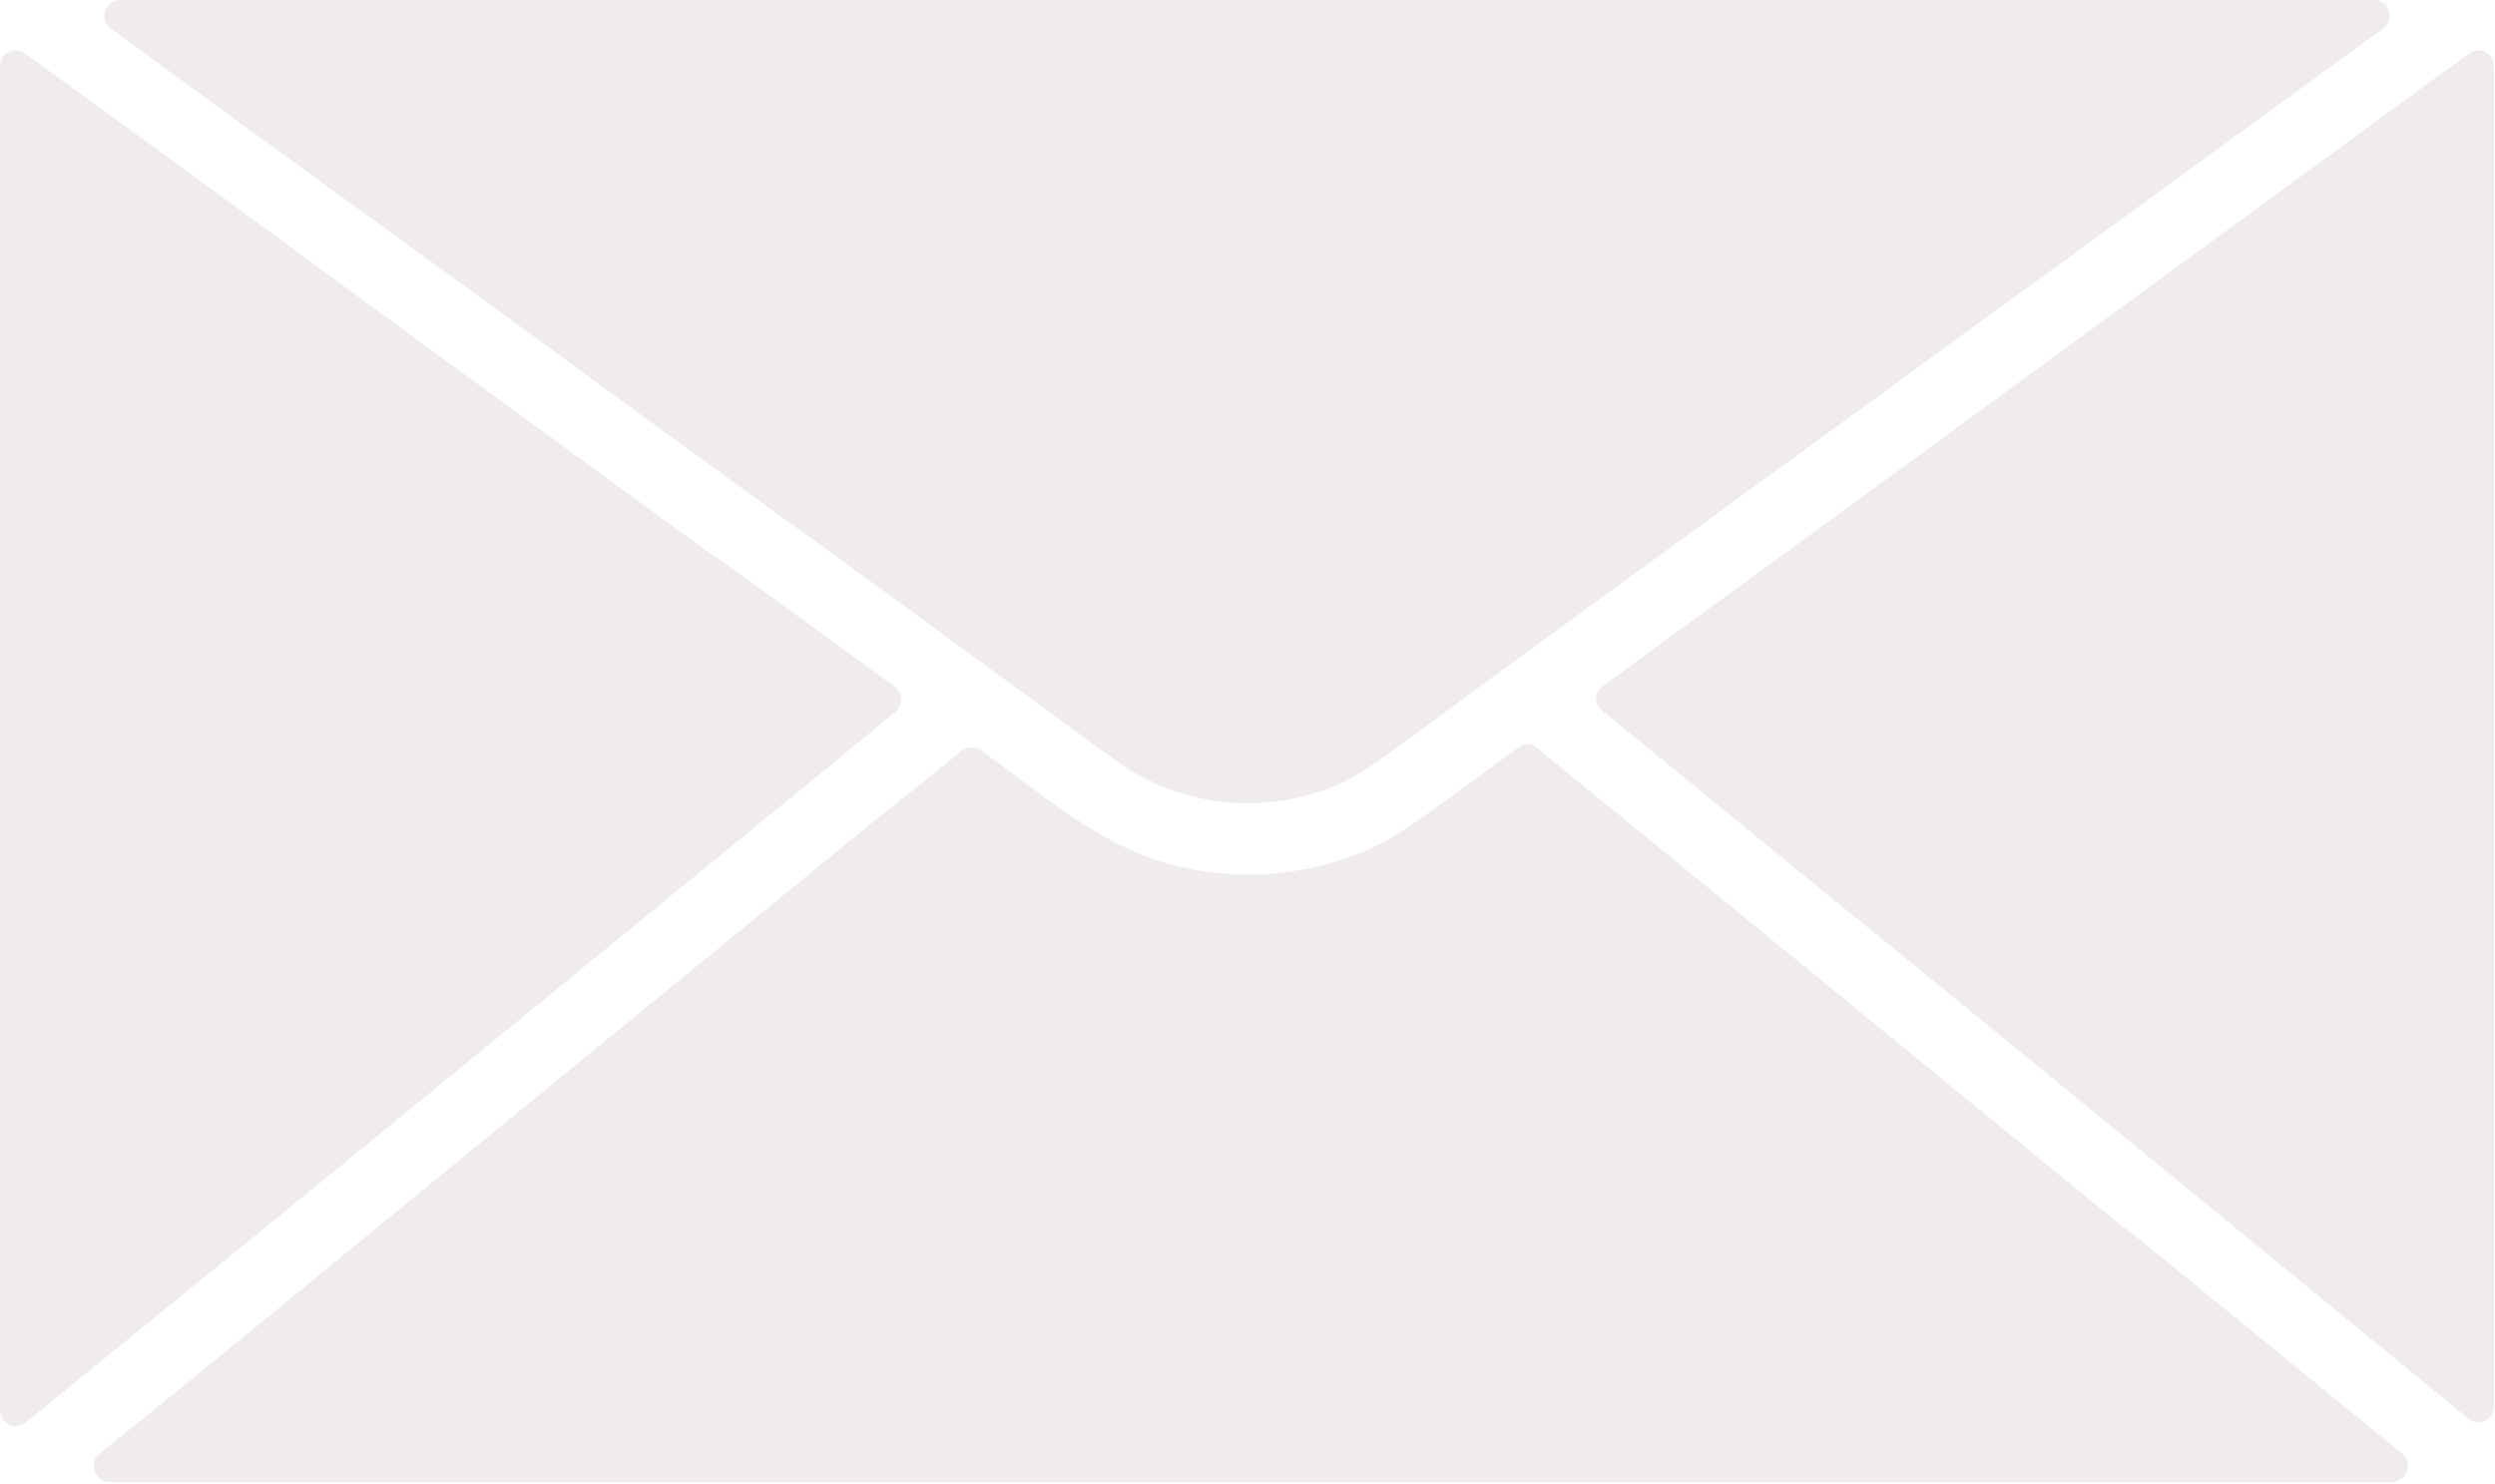
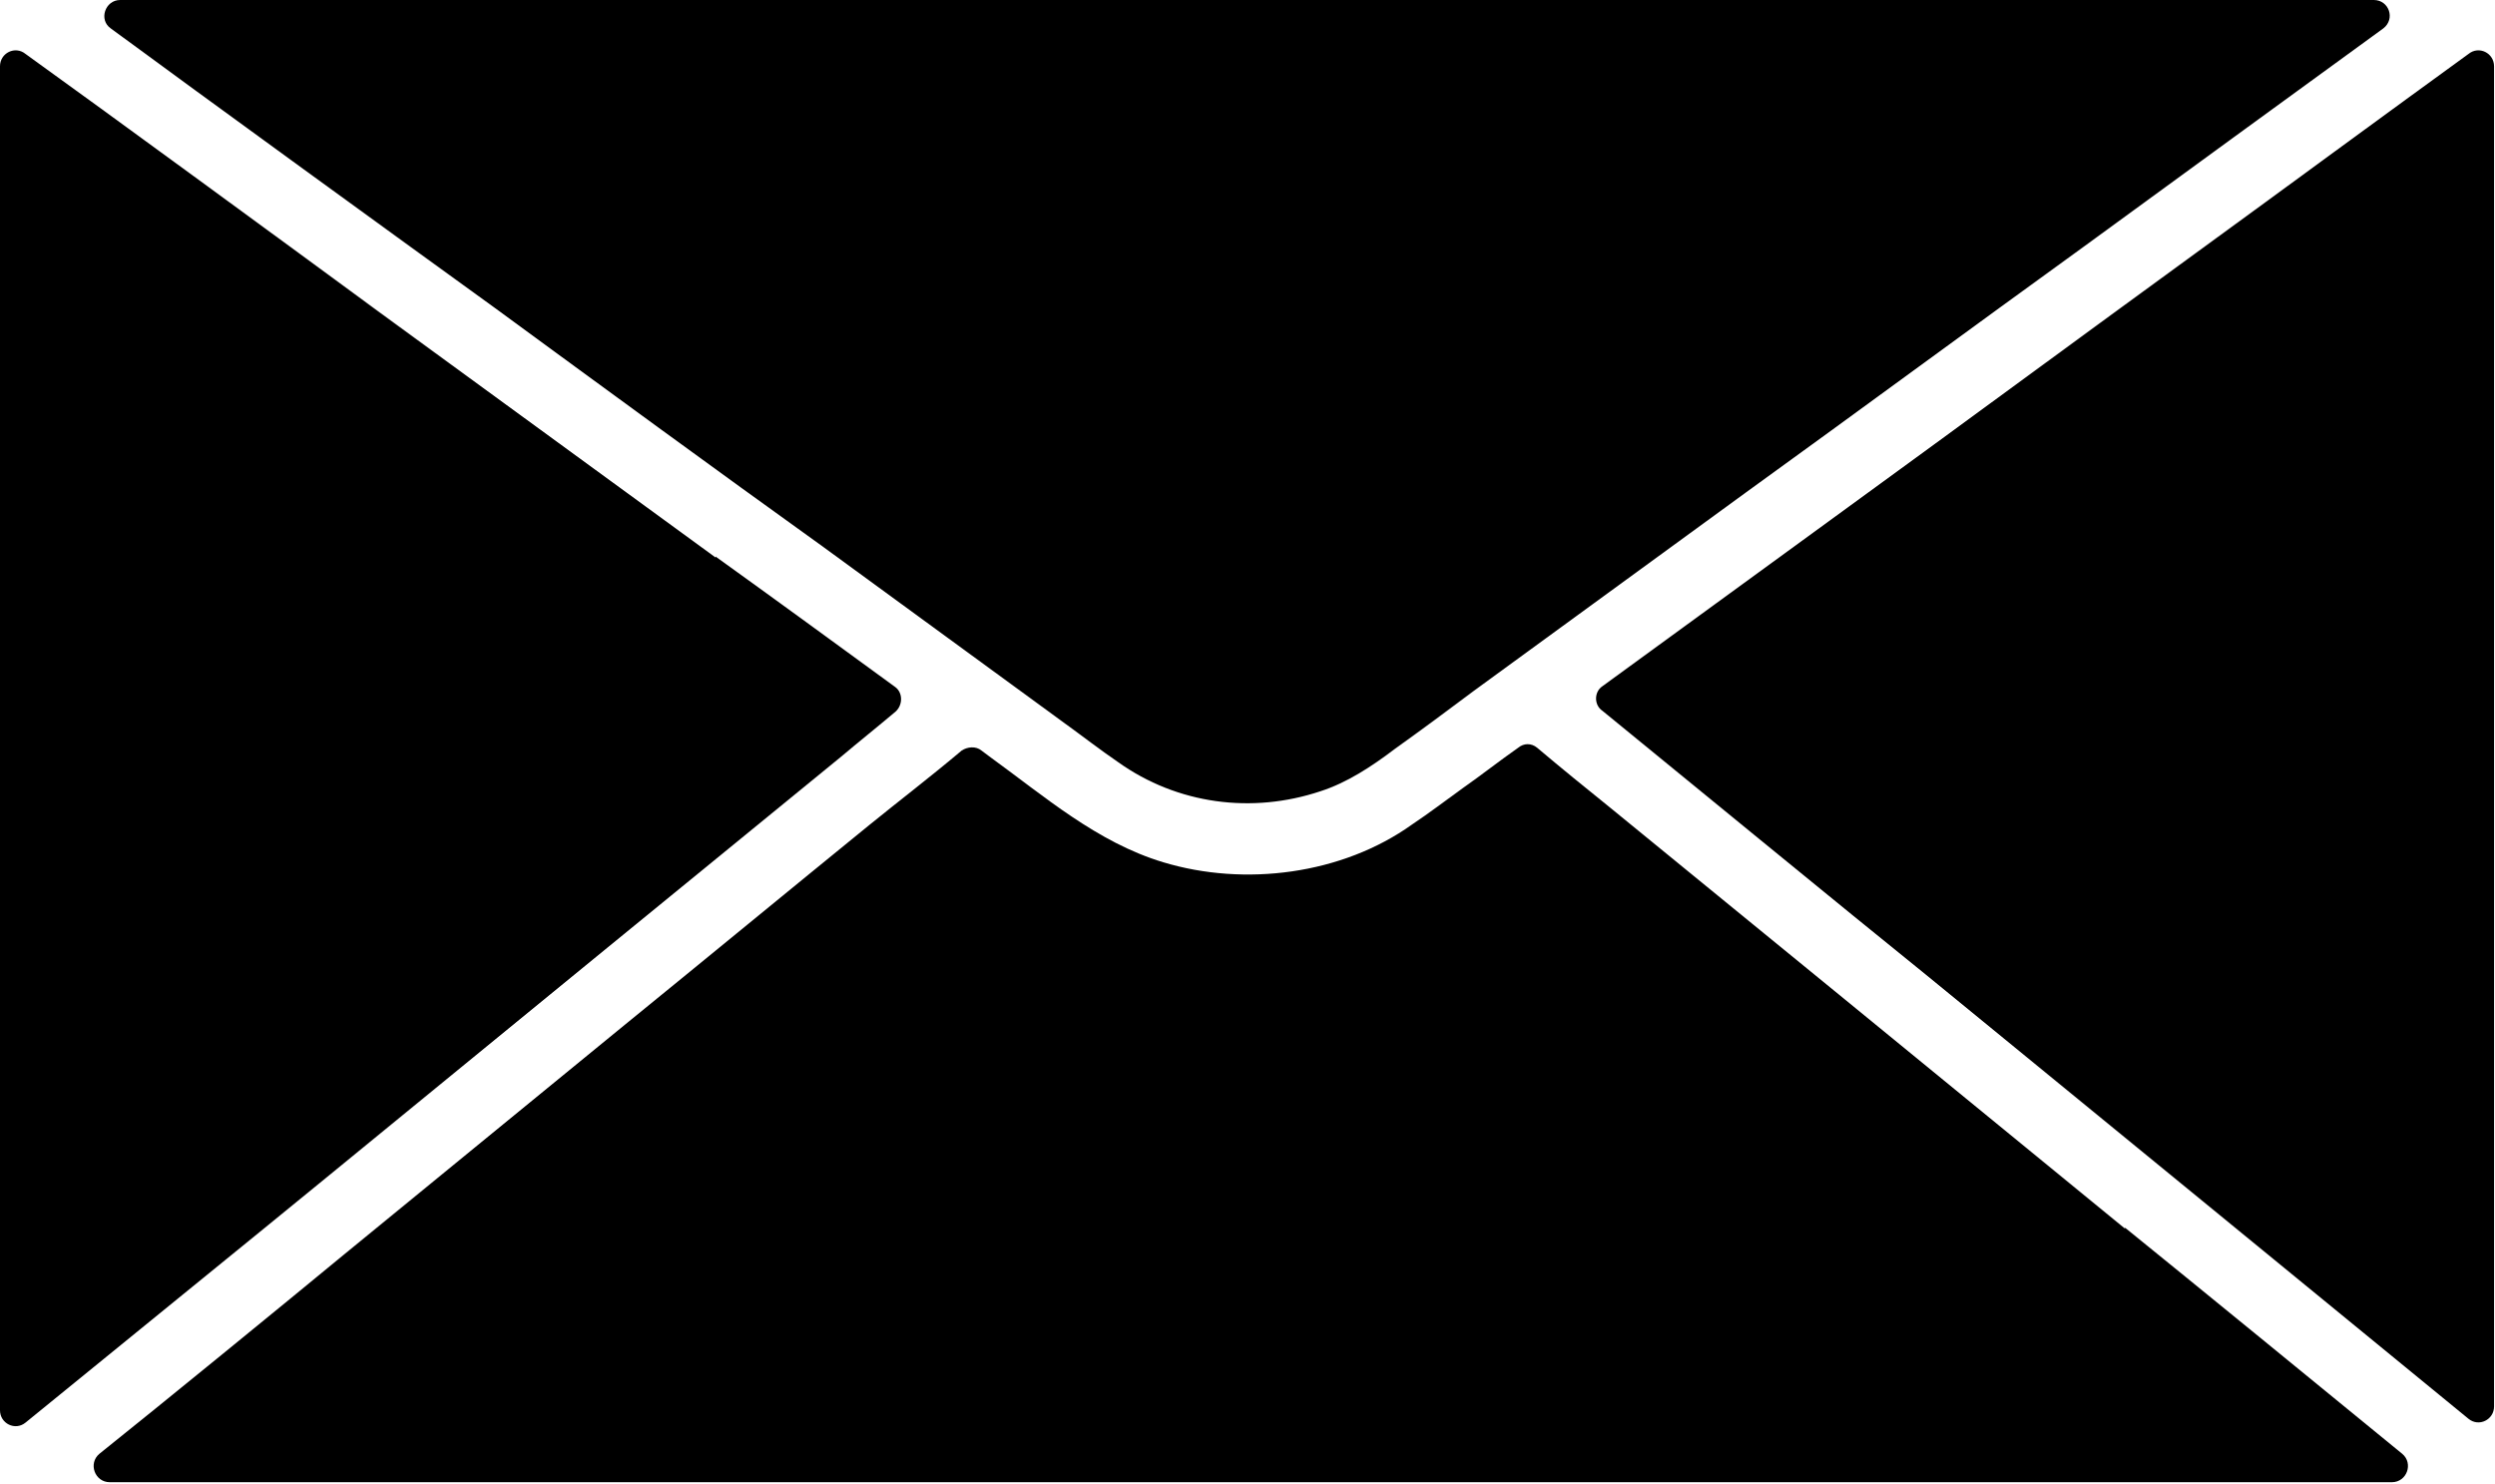
<svg xmlns="http://www.w3.org/2000/svg" id="Capa_2" data-name="Capa 2" viewBox="0 0 26.36 15.67">
  <g id="Capa_1-2" data-name="Capa 1">
    <g>
-       <path d="M7.56,5.89c-1.18-.86-2.37-1.73-3.55-2.59C3.14,2.66,1.05,1.13.27.57.16.48,0,.56,0,.7,0,2.67,0,12.87,0,14.9c0,.14.16.22.27.13.71-.58,2.46-2,3.18-2.59.99-.81,1.98-1.62,2.97-2.43.82-.67,1.64-1.34,2.46-2.01.19-.16.39-.32.58-.48.08-.07.08-.2,0-.26-.63-.46-1.26-.92-1.9-1.38Z" style="fill: #efeceb; stroke-width: 0px;" />
-       <path d="M22.45,12.98c-.99-.81-1.98-1.62-2.97-2.43-.82-.67-1.64-1.34-2.46-2.01-.26-.21-.52-.42-.78-.64-.06-.05-.14-.05-.2,0-.2.14-.39.29-.59.43-.18.13-.35.26-.53.38-.74.53-1.77.66-2.63.4-.7-.21-1.26-.7-1.84-1.12-.03-.02-.05-.04-.08-.06-.06-.05-.15-.04-.21,0-.32.27-.66.53-.98.79-.86.7-1.71,1.4-2.57,2.1-.99.81-1.98,1.62-2.97,2.43-.63.52-1.94,1.59-2.59,2.11-.12.1-.05.3.11.3,3.13,0,20.98,0,24.11,0,.16,0,.23-.2.11-.3-.72-.59-2.25-1.84-2.93-2.39Z" style="fill: #efeceb; stroke-width: 0px;" />
-       <path d="M26.35.7c0-.14-.16-.22-.27-.13-.44.32-.88.64-1.33.97-1.09.8-2.18,1.59-3.27,2.39-1.06.78-3.77,2.75-4.55,3.32-.09.06-.09.2,0,.26.65.53,2.65,2.17,3.42,2.79.99.81,1.98,1.62,2.97,2.43.67.55,2.14,1.75,2.76,2.26.11.09.27.01.27-.13,0-2.03,0-12.19,0-14.15Z" style="fill: #efeceb; stroke-width: 0px;" />
-       <path d="M1.27,0c-.16,0-.23.21-.1.3.95.7,3.14,2.29,4.04,2.94,1.16.85,2.32,1.7,3.49,2.54.85.62,1.71,1.25,2.56,1.87.18.13.36.27.55.4.63.45,1.42.55,2.14.31.28-.09.54-.26.79-.45.28-.2.55-.4.83-.61.96-.7,1.92-1.4,2.88-2.1,1.19-.86,2.37-1.73,3.56-2.59.78-.57,2.4-1.75,3.17-2.31.13-.1.06-.3-.1-.3H1.27Z" style="fill: #efeceb; stroke-width: 0px;" />
+       <path d="M7.56,5.89c-1.18-.86-2.37-1.73-3.55-2.59C3.14,2.66,1.05,1.13.27.57.16.48,0,.56,0,.7,0,2.67,0,12.87,0,14.9c0,.14.16.22.27.13.71-.58,2.46-2,3.18-2.59.99-.81,1.98-1.62,2.97-2.43.82-.67,1.64-1.34,2.46-2.01.19-.16.39-.32.58-.48.08-.07.08-.2,0-.26-.63-.46-1.26-.92-1.9-1.38Z" style="fill: currentColor; stroke-width: 0px;" />
+       <path d="M22.45,12.98c-.99-.81-1.98-1.62-2.97-2.43-.82-.67-1.64-1.34-2.46-2.01-.26-.21-.52-.42-.78-.64-.06-.05-.14-.05-.2,0-.2.14-.39.29-.59.43-.18.13-.35.26-.53.38-.74.53-1.77.66-2.63.4-.7-.21-1.26-.7-1.84-1.12-.03-.02-.05-.04-.08-.06-.06-.05-.15-.04-.21,0-.32.27-.66.53-.98.79-.86.7-1.71,1.4-2.57,2.1-.99.81-1.98,1.62-2.97,2.43-.63.52-1.94,1.59-2.59,2.11-.12.1-.05.3.11.3,3.13,0,20.98,0,24.11,0,.16,0,.23-.2.11-.3-.72-.59-2.25-1.84-2.93-2.39Z" style="fill: currentColor; stroke-width: 0px;" />
+       <path d="M26.35.7c0-.14-.16-.22-.27-.13-.44.32-.88.64-1.33.97-1.09.8-2.18,1.59-3.27,2.39-1.06.78-3.77,2.75-4.55,3.32-.09.06-.09.2,0,.26.65.53,2.65,2.17,3.42,2.79.99.81,1.98,1.62,2.97,2.43.67.55,2.14,1.75,2.76,2.26.11.09.27.01.27-.13,0-2.03,0-12.19,0-14.15Z" style="fill: currentColor; stroke-width: 0px;" />
+       <path d="M1.27,0c-.16,0-.23.21-.1.3.95.7,3.14,2.29,4.04,2.94,1.16.85,2.32,1.7,3.49,2.54.85.62,1.71,1.25,2.56,1.87.18.13.36.27.55.4.63.45,1.42.55,2.14.31.28-.09.54-.26.79-.45.28-.2.55-.4.83-.61.96-.7,1.92-1.4,2.88-2.1,1.19-.86,2.37-1.73,3.56-2.59.78-.57,2.4-1.75,3.17-2.31.13-.1.06-.3-.1-.3H1.27Z" style="fill: currentColor; stroke-width: 0px;" />
    </g>
  </g>
</svg>
